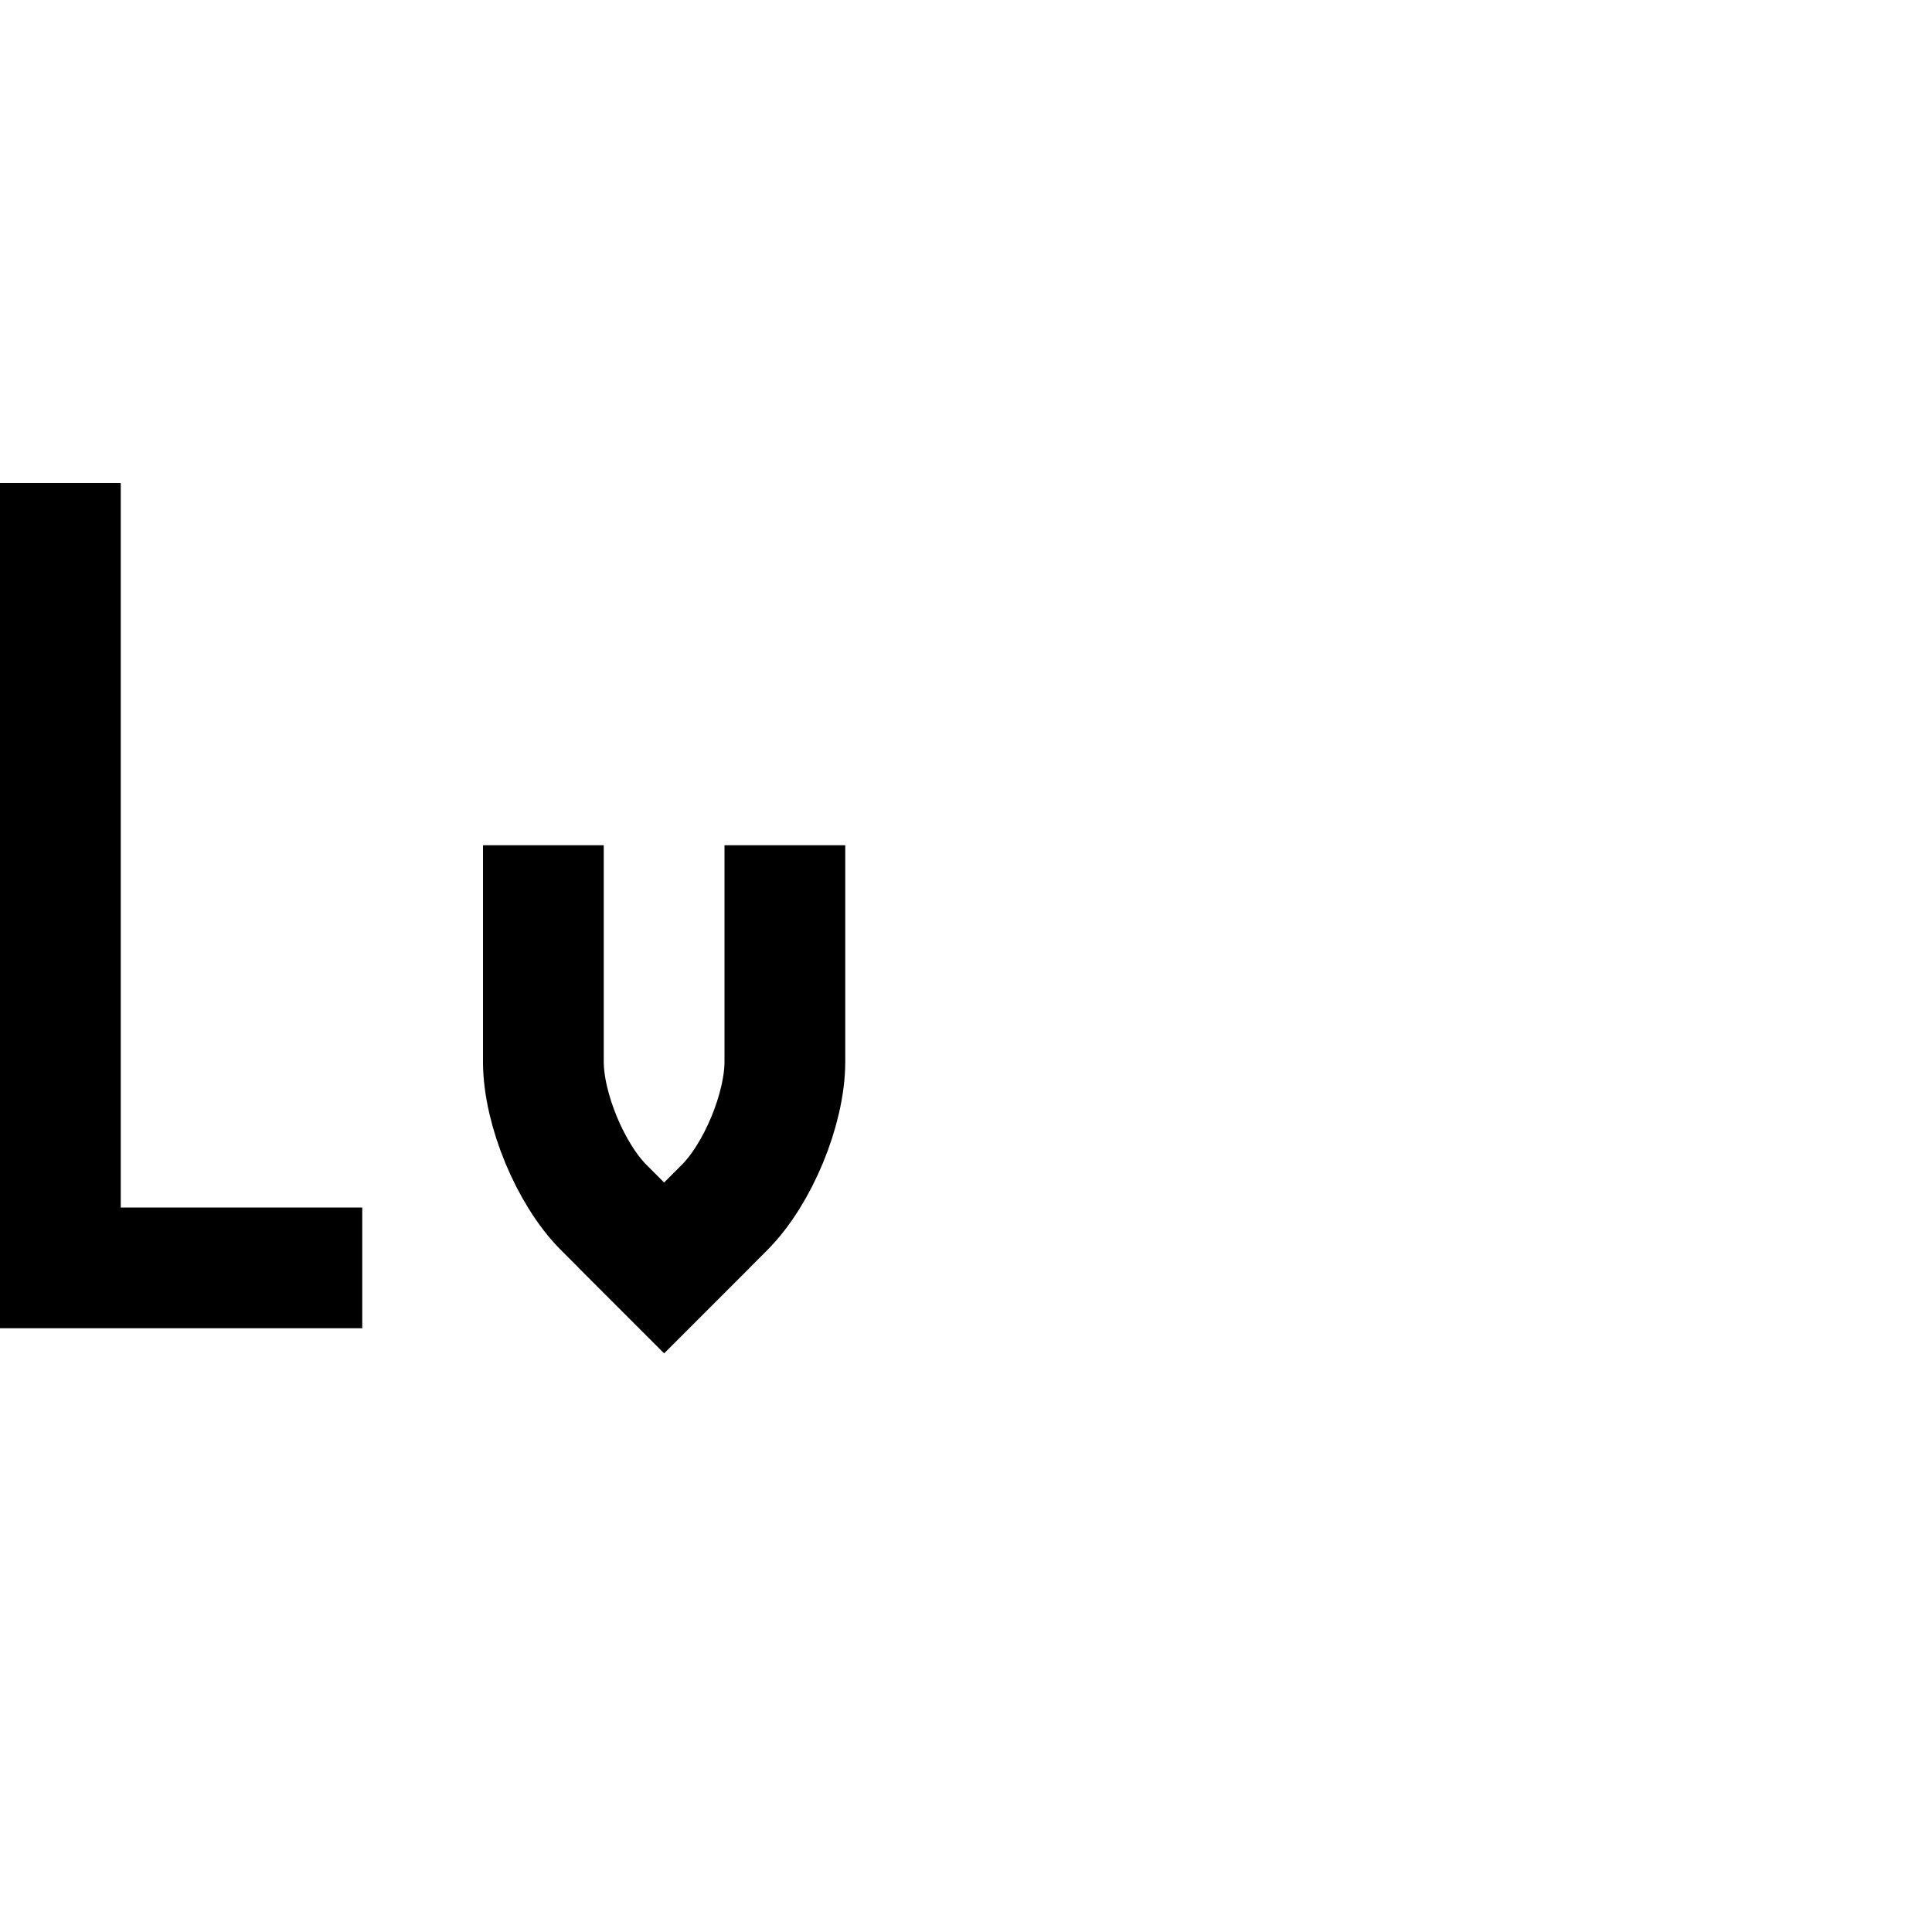
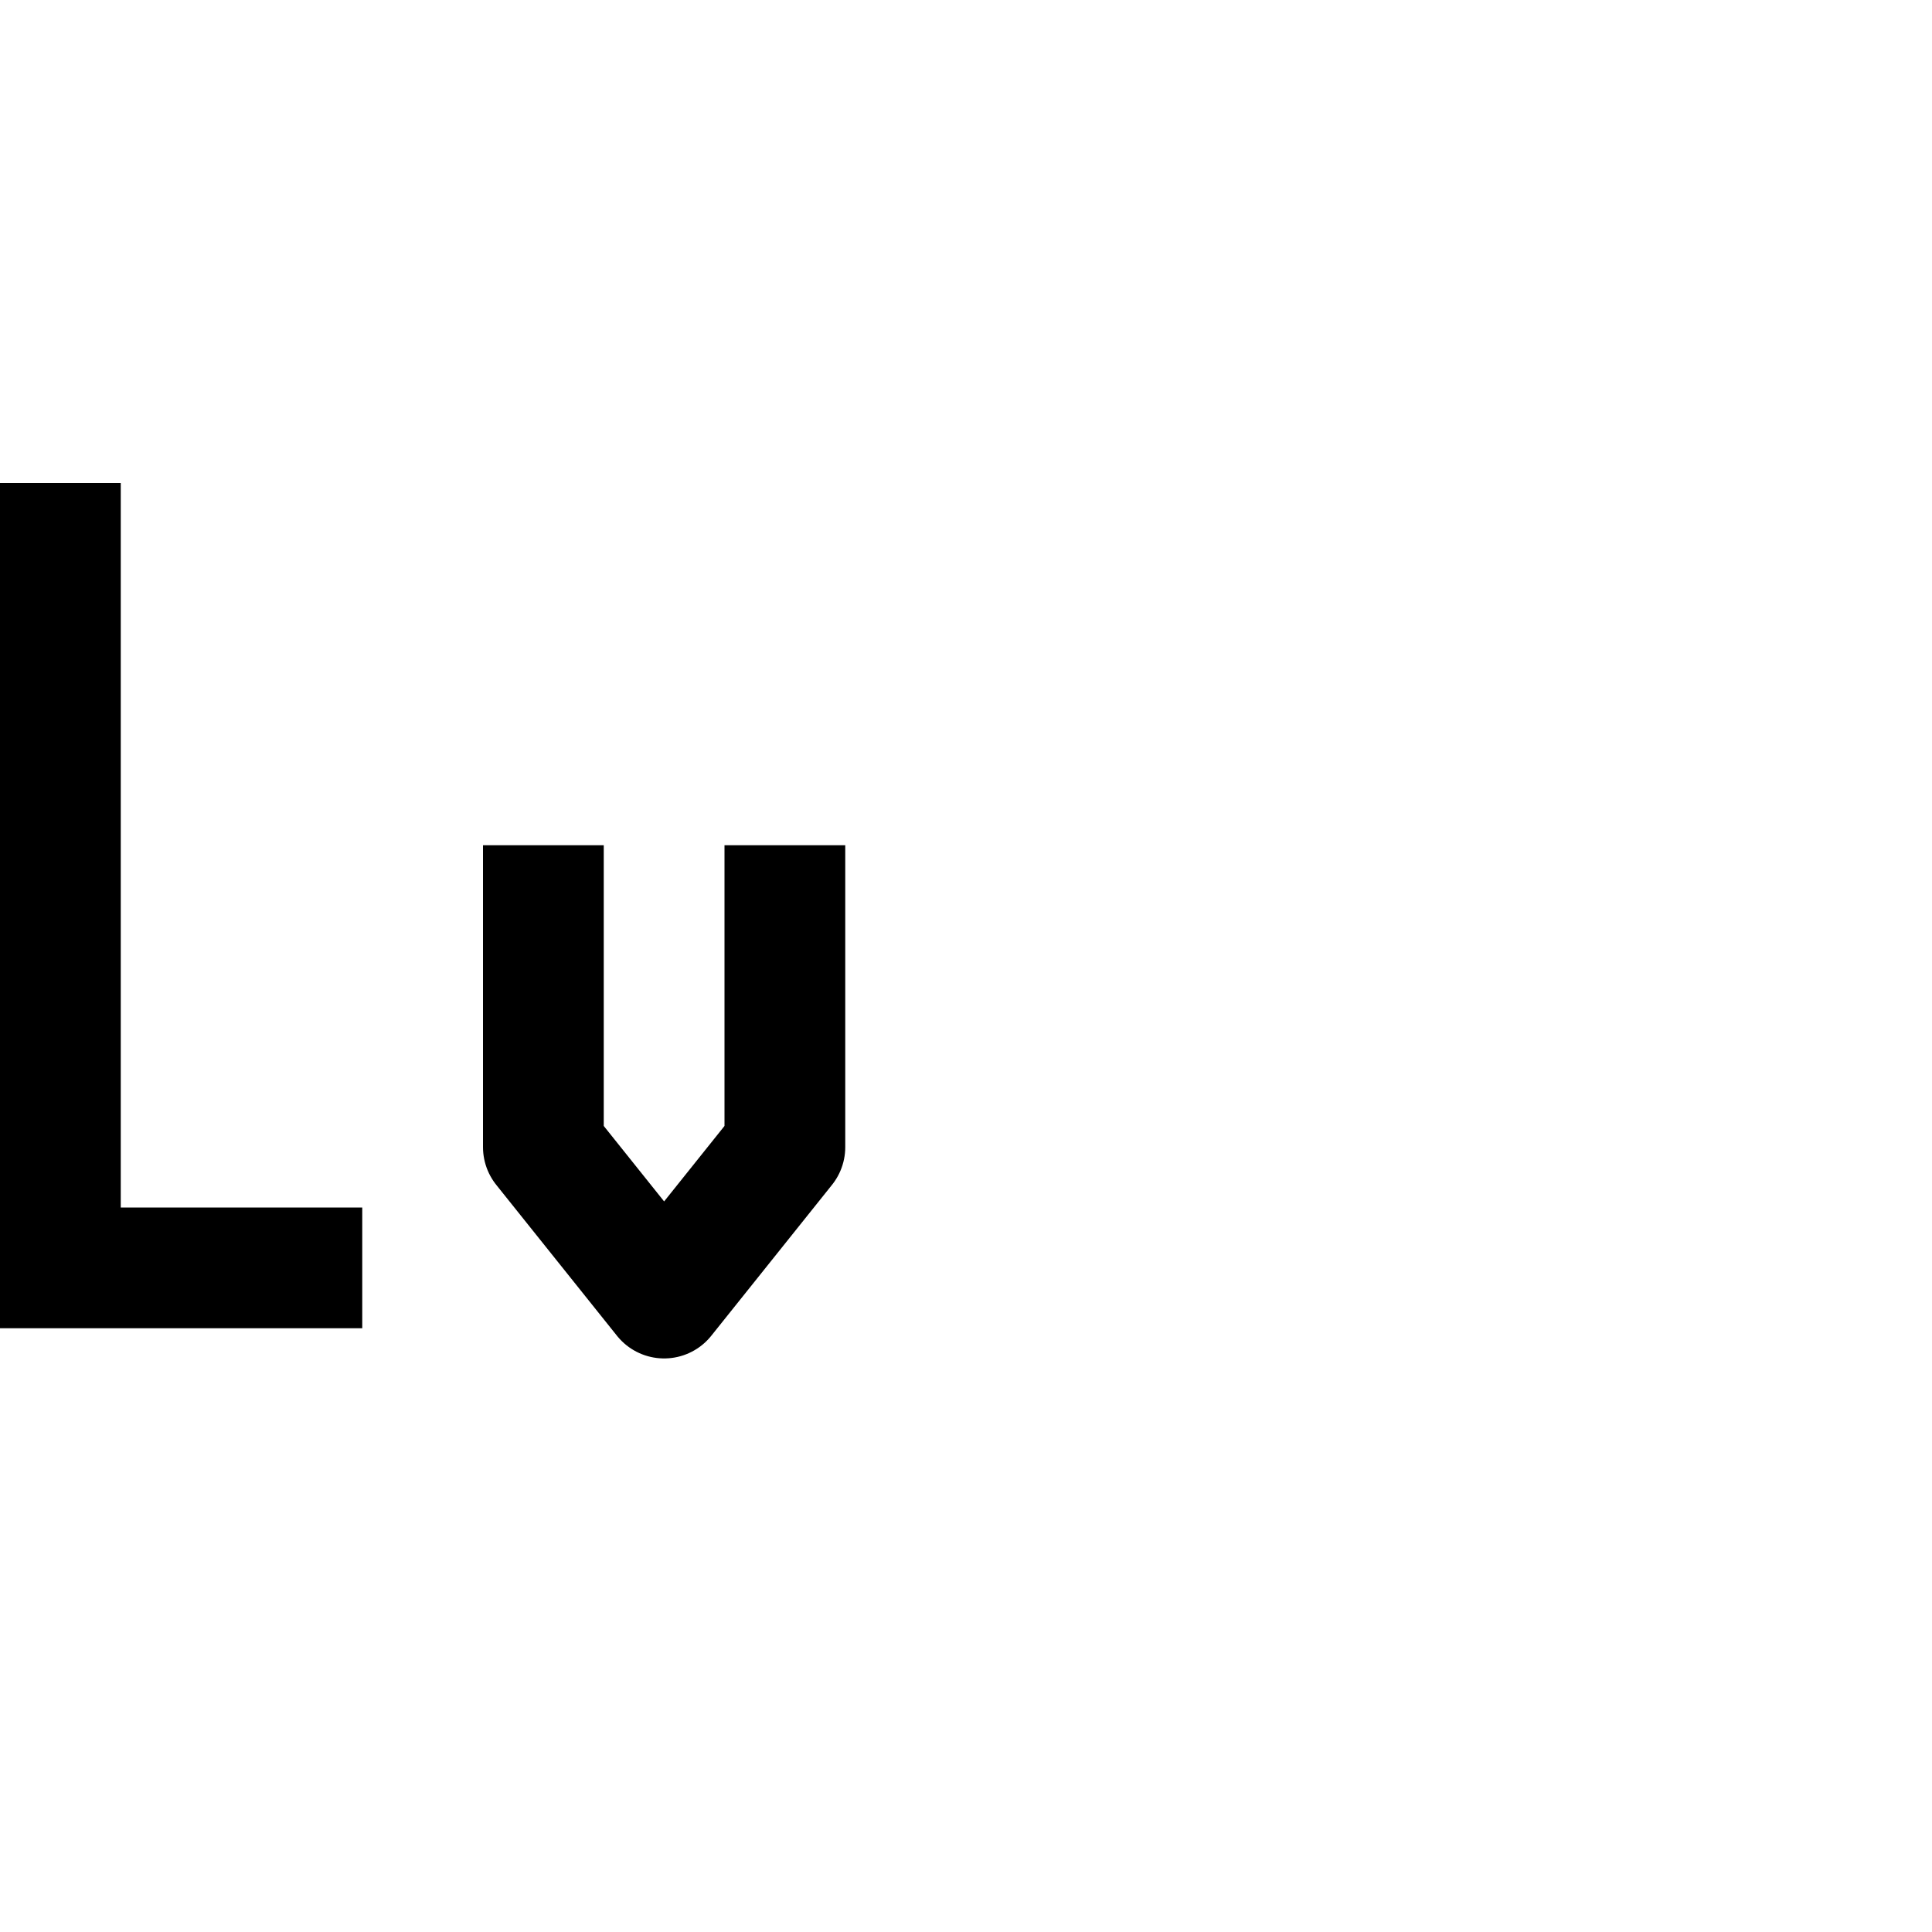
<svg xmlns="http://www.w3.org/2000/svg" viewBox="0 0 16 16" width="160" height="160">
-   <path d="M0.500 4.000 C0.500 6.000 0.500 9.000 0.500 11.000  M0.000 10.500 C0.667 10.500 2.333 10.500 3.000 10.500  M4.500 7.000 C4.500 7.431 4.500 8.362 4.500 8.793 C4.500 9.183 4.724 9.724 5.000 10.000 C5.167 10.167 5.687 10.687 5.854 10.854  M5.146 10.854 C5.313 10.687 5.833 10.167 6.000 10.000 C6.276 9.724 6.500 9.183 6.500 8.793 C6.500 8.362 6.500 7.431 6.500 7.000 " fill="none" stroke="#000" stroke-width="1.0" stroke-linecap="butt" stroke-linejoin="round" />
+   <path d="M0.500 4.000 C0.500 6.000 0.500 9.000 0.500 11.000  M4.500 7.000 C4.500 7.667 4.500 8.833 4.500 9.500 C4.833 9.917 5.167 10.333 5.500 10.750 C5.833 10.333 6.167 9.917 6.500 9.500 C6.500 8.833 6.500 7.667 6.500 7.000  M0.000 10.500 C0.667 10.500 2.333 10.500 3.000 10.500 " fill="none" stroke="#000" stroke-width="1.0" stroke-linecap="butt" stroke-linejoin="round" />
</svg>
